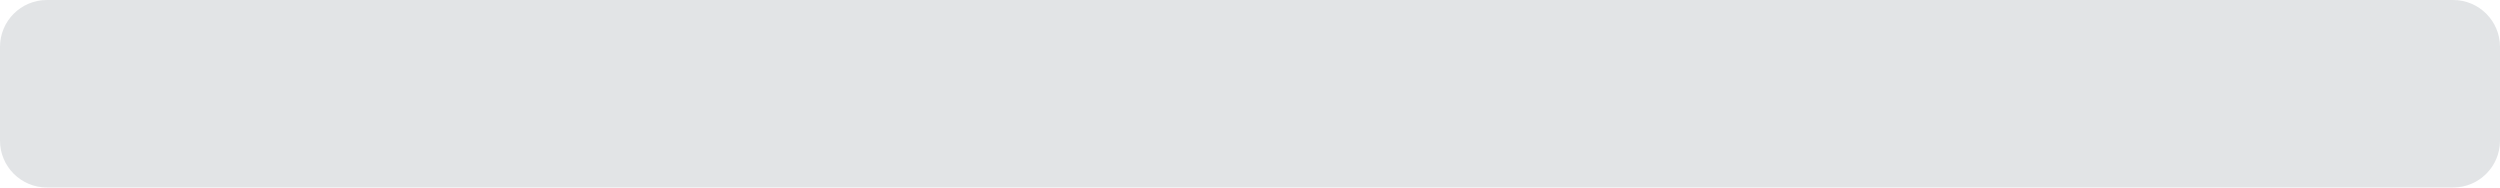
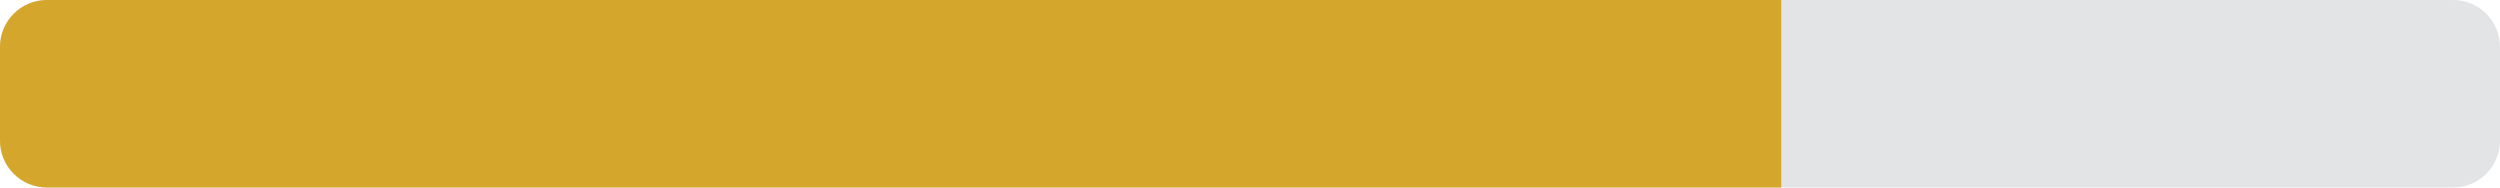
- <svg xmlns="http://www.w3.org/2000/svg" width="160" height="12" viewBox="0 0 160 12" role="img" aria-label="aws security-group: 0 of 14 variables covered (blocked)">
+ <svg xmlns="http://www.w3.org/2000/svg" width="160" height="12" viewBox="0 0 160 12" role="img" aria-label="aws security-group: 10 of 14 variables covered (partial)">
  <clipPath id="r">
    <rect width="160" height="12" rx="3" />
  </clipPath>
  <g clip-path="url(#r)">
    <rect width="160" height="12" fill="#8c959f" fill-opacity="0.25" />
+     <rect width="114" height="12" fill="#d4a72c" />
  </g>
</svg>
